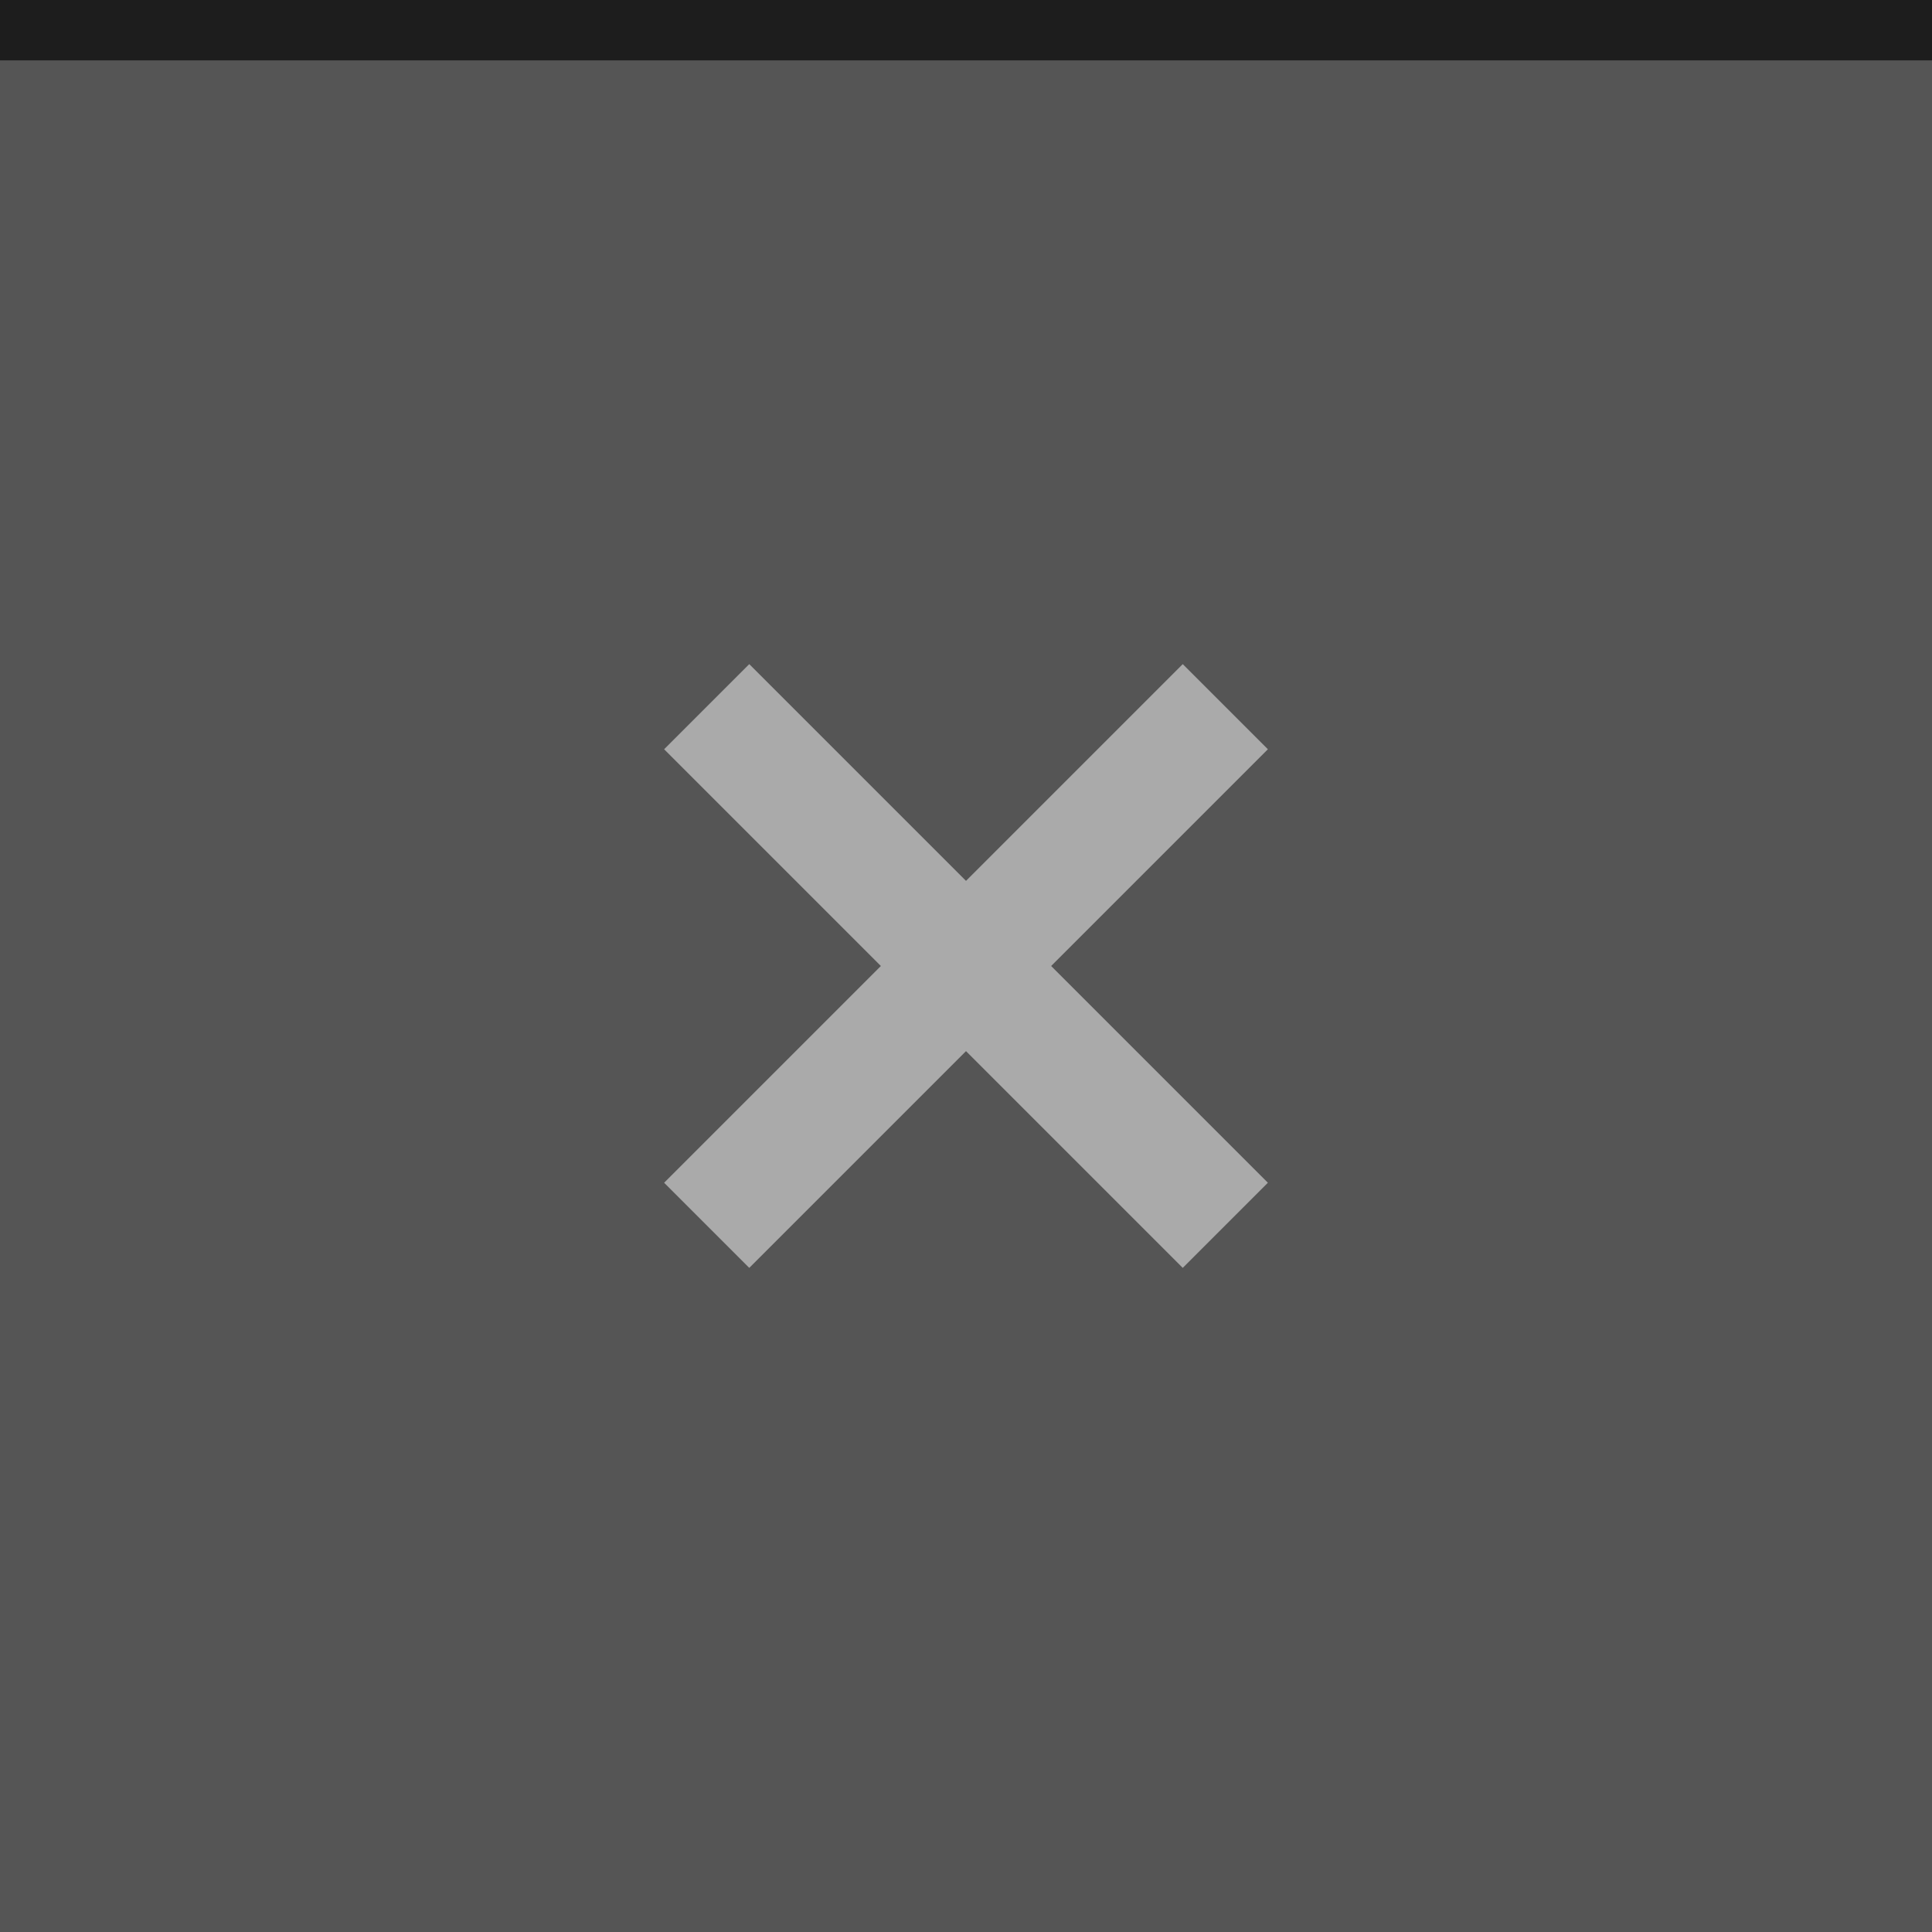
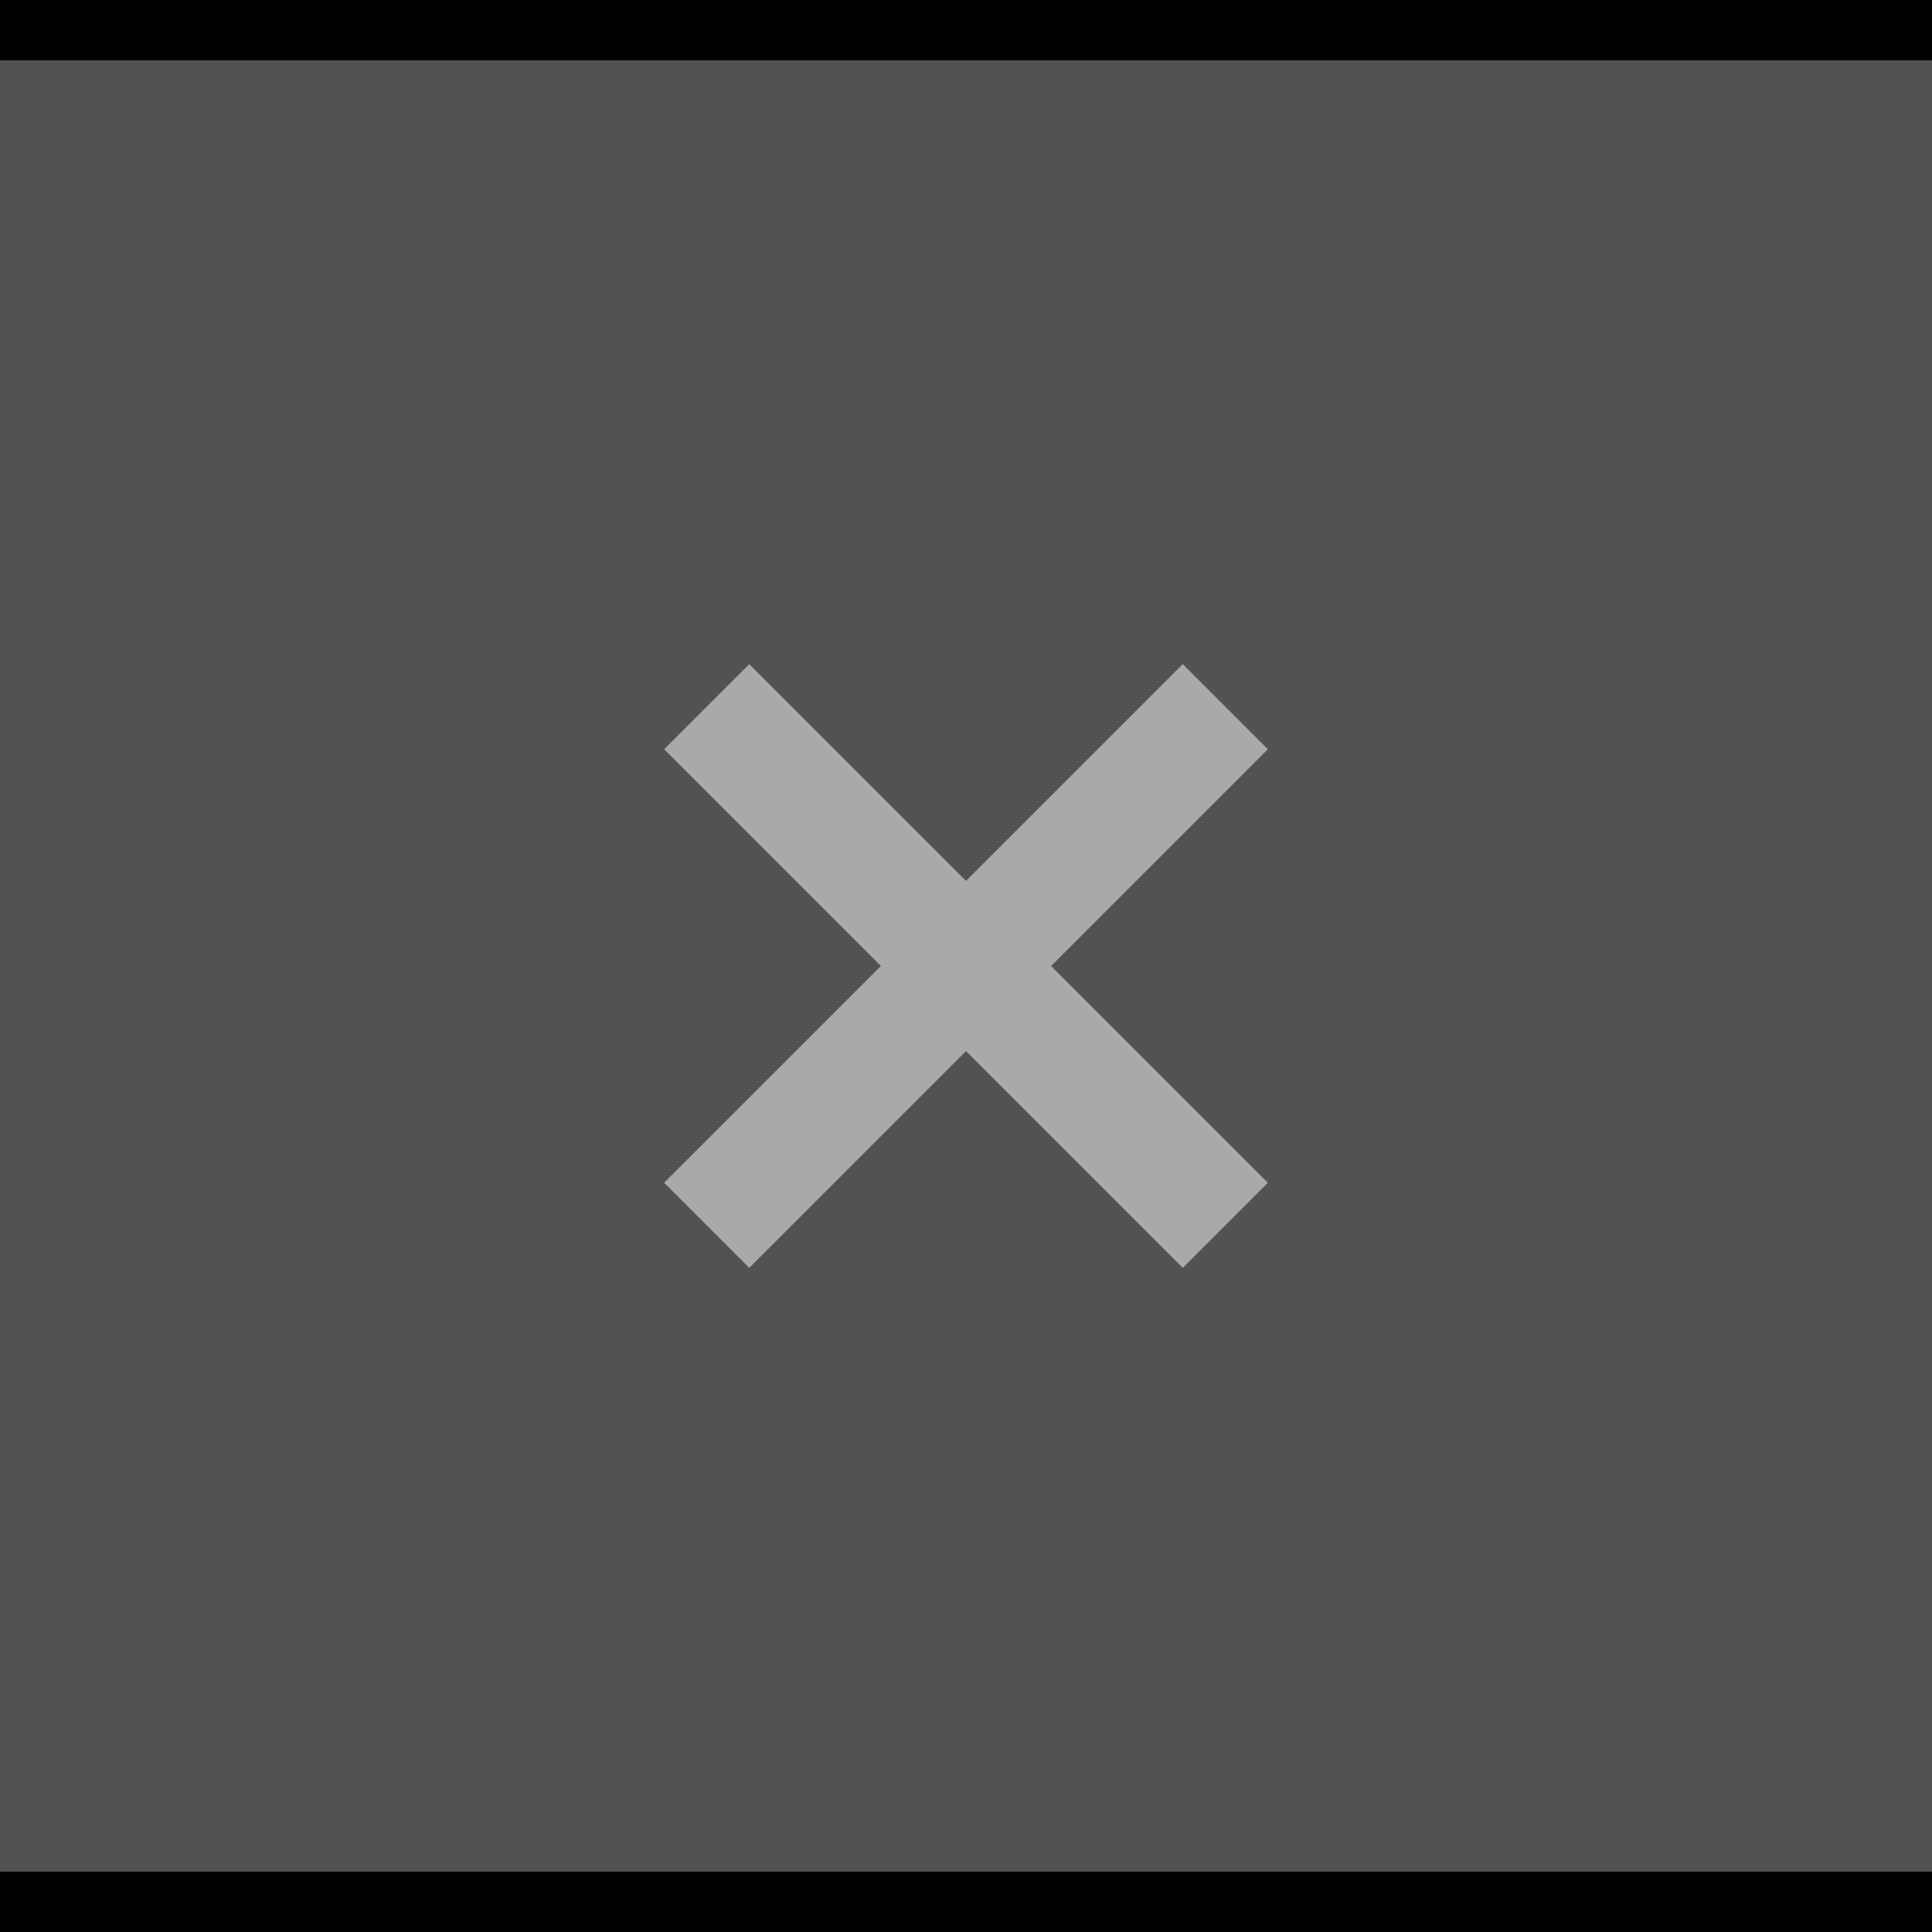
- <svg xmlns="http://www.w3.org/2000/svg" id="svg12" version="1.1" viewBox="0 0 32 32" height="32" width="32">
+ <svg xmlns="http://www.w3.org/2000/svg" width="32" height="32" viewBox="0 0 32 32" version="1.1" id="svg12">
  <defs id="defs16" />
-   <rect style="fill:#555555;fill-opacity:1" id="rect2" fill="#E0E0E0" height="32" width="32" />
-   <rect style="fill:#1d1d1d;fill-opacity:1" id="rect4" fill-opacity="0.4" fill="#FFFFFF" height="1" width="32" />
-   <g id="g10" opacity="0.6" fill="#000000" style="fill:#ffffff;fill-opacity:1;opacity:0.5">
-     <circle id="circle6" opacity="0" r="12" cy="16" cx="16" style="fill:#ffffff;fill-opacity:1" />
-     <path id="path8" d="M21 12.41L19.59 11 16 14.59 12.41 11 11 12.41 14.59 16 11 19.59 12.41 21 16 17.41 19.59 21 21 19.59 17.41 16z" style="fill:#ffffff;fill-opacity:1" />
+   <rect width="32" height="32" fill="#E0E0E0" id="rect2" style="fill:#525252;fill-opacity:1" />
+   <rect width="32" height="1" fill="#FFFFFF" fill-opacity="0.4" id="rect4" style="fill:#000000;fill-opacity:1" />
+   <g fill="#000000" opacity="0.6" id="g10" style="opacity:0.5;fill:#ffffff;fill-opacity:1">
+     <circle cx="16" cy="16" r="12" opacity="0" id="circle6" style="fill:#ffffff;fill-opacity:1" />
+     <path d="M21 12.41L19.59 11 16 14.59 12.41 11 11 12.41 14.59 16 11 19.59 12.41 21 16 17.41 19.59 21 21 19.59 17.41 16z" id="path8" style="fill:#ffffff;fill-opacity:1" />
  </g>
+   <rect width="32" height="1" fill="#FFFFFF" fill-opacity="0.4" id="rect166" style="fill:#000000;fill-opacity:1" x="0" y="31" />
</svg>
